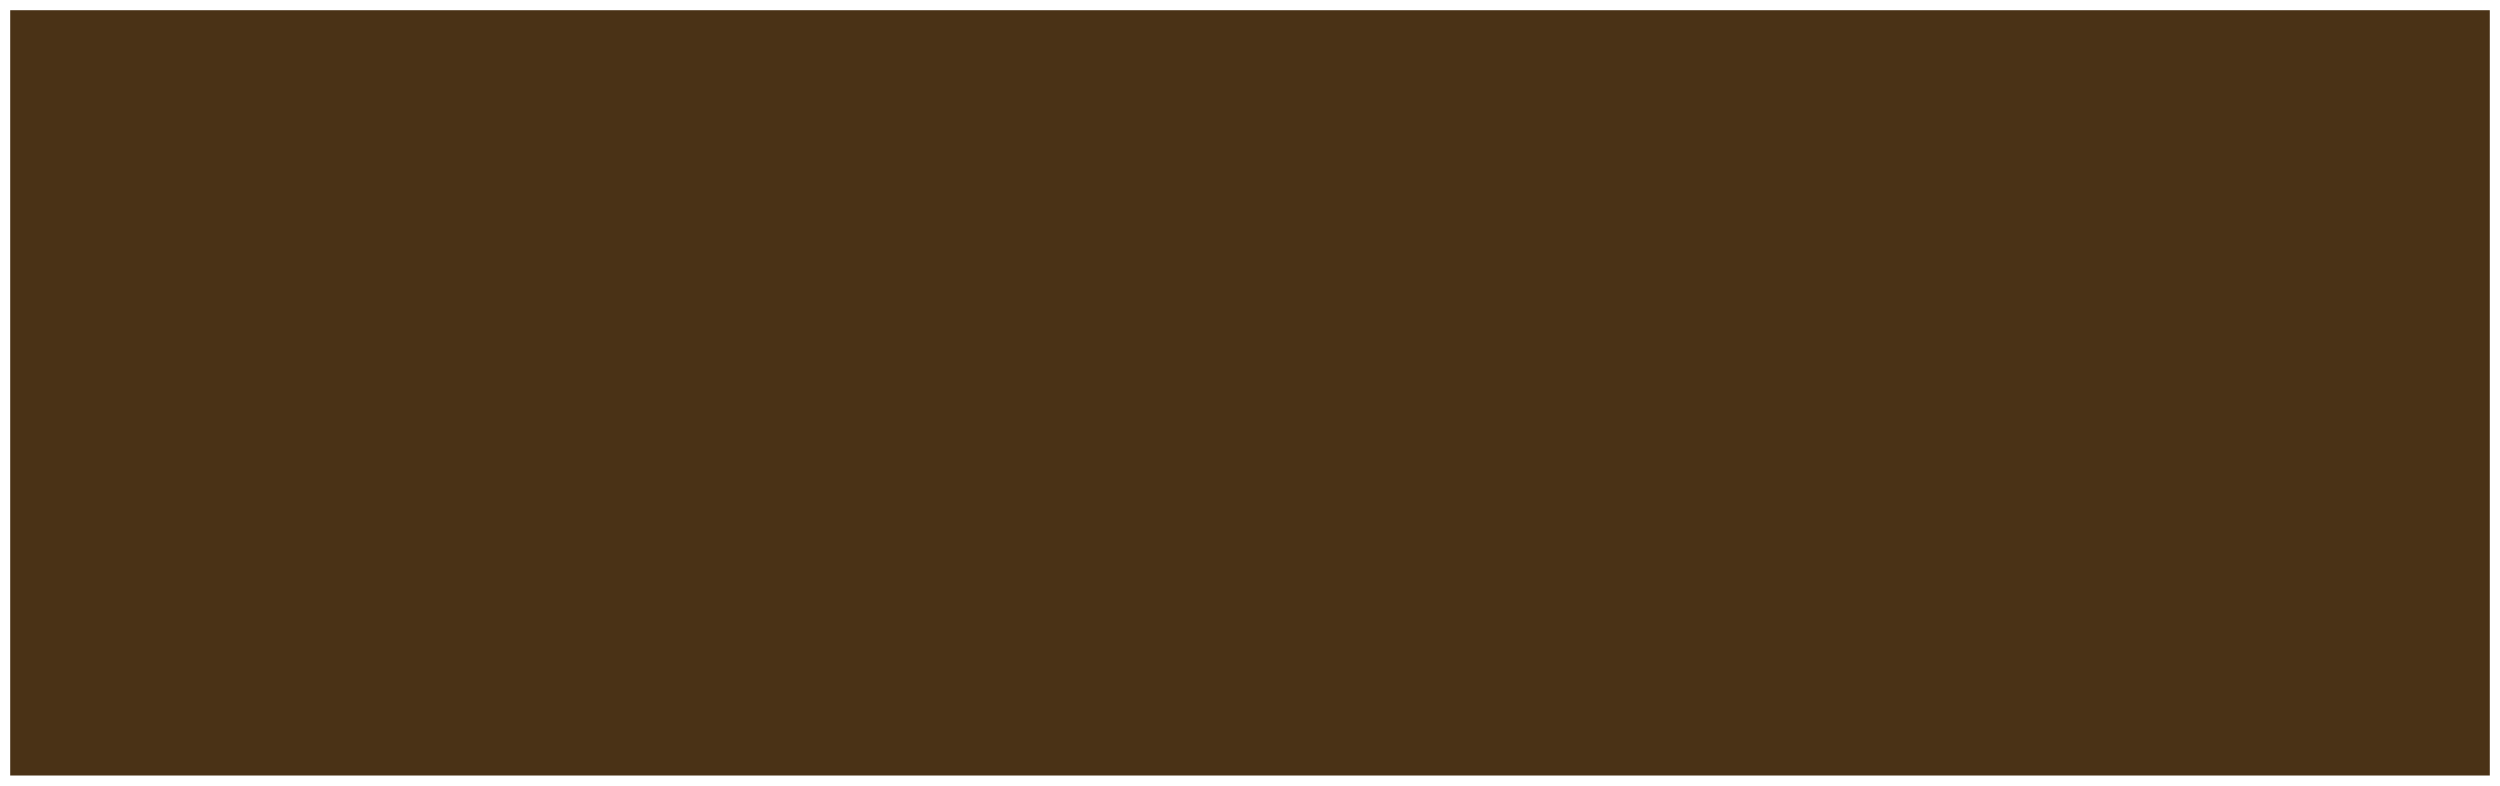
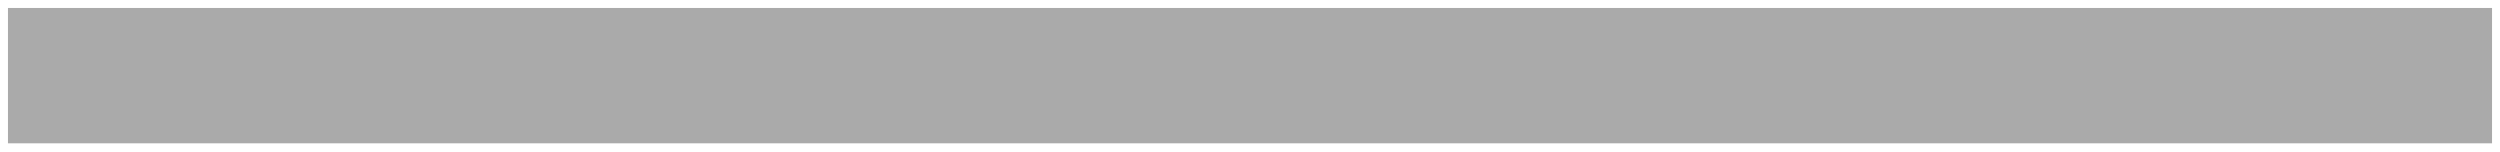
- <svg xmlns="http://www.w3.org/2000/svg" version="1.1" width="245px" height="77px">
-   <g transform="matrix(1 0 0 1 -1512 -302 )">
-     <path d="M 1513 303  L 1756 303  L 1756 378  L 1513 378  L 1513 303  Z " fill-rule="nonzero" fill="#4a3216" stroke="none" />
+ <svg xmlns="http://www.w3.org/2000/svg" version="1.1" width="314px" height="19px">
+   <g transform="matrix(1 0 0 1 -1308 -862 )">
+     <path d="M 1309 863  L 1621 863  L 1621 880  L 1309 880  L 1309 863  Z " fill-rule="nonzero" fill="#aaaaaa" stroke="none" />
  </g>
</svg>
